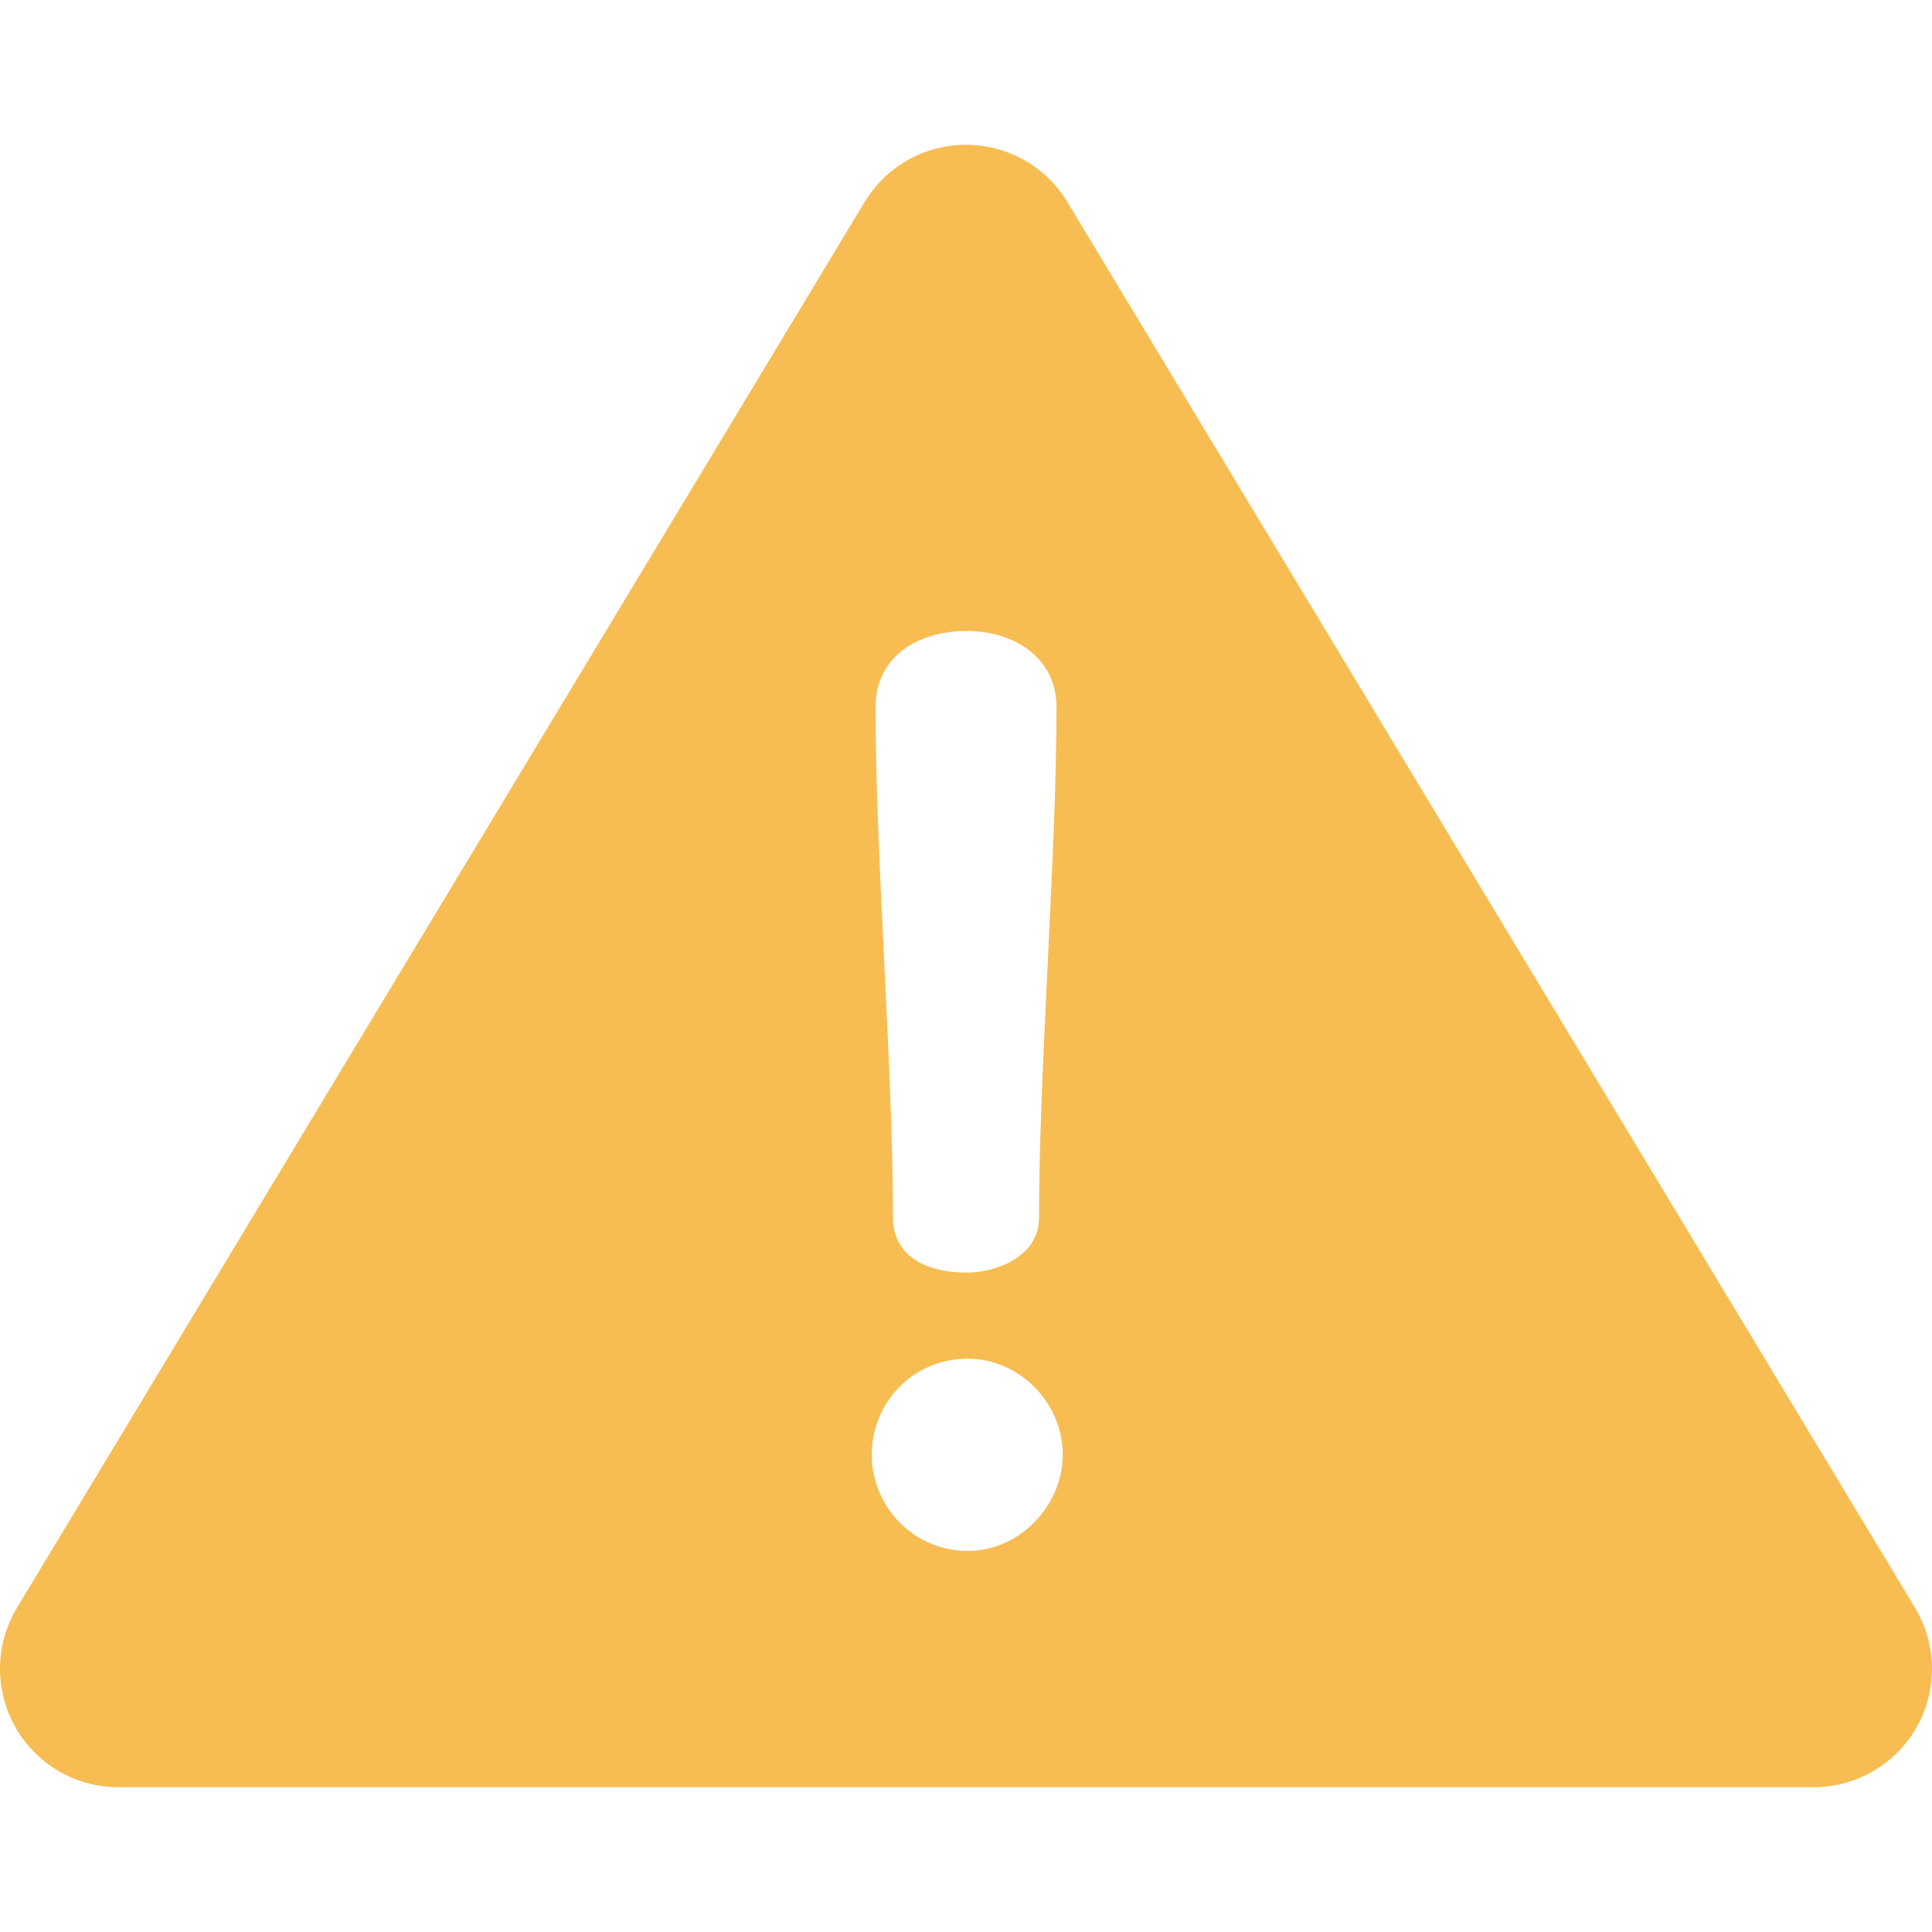
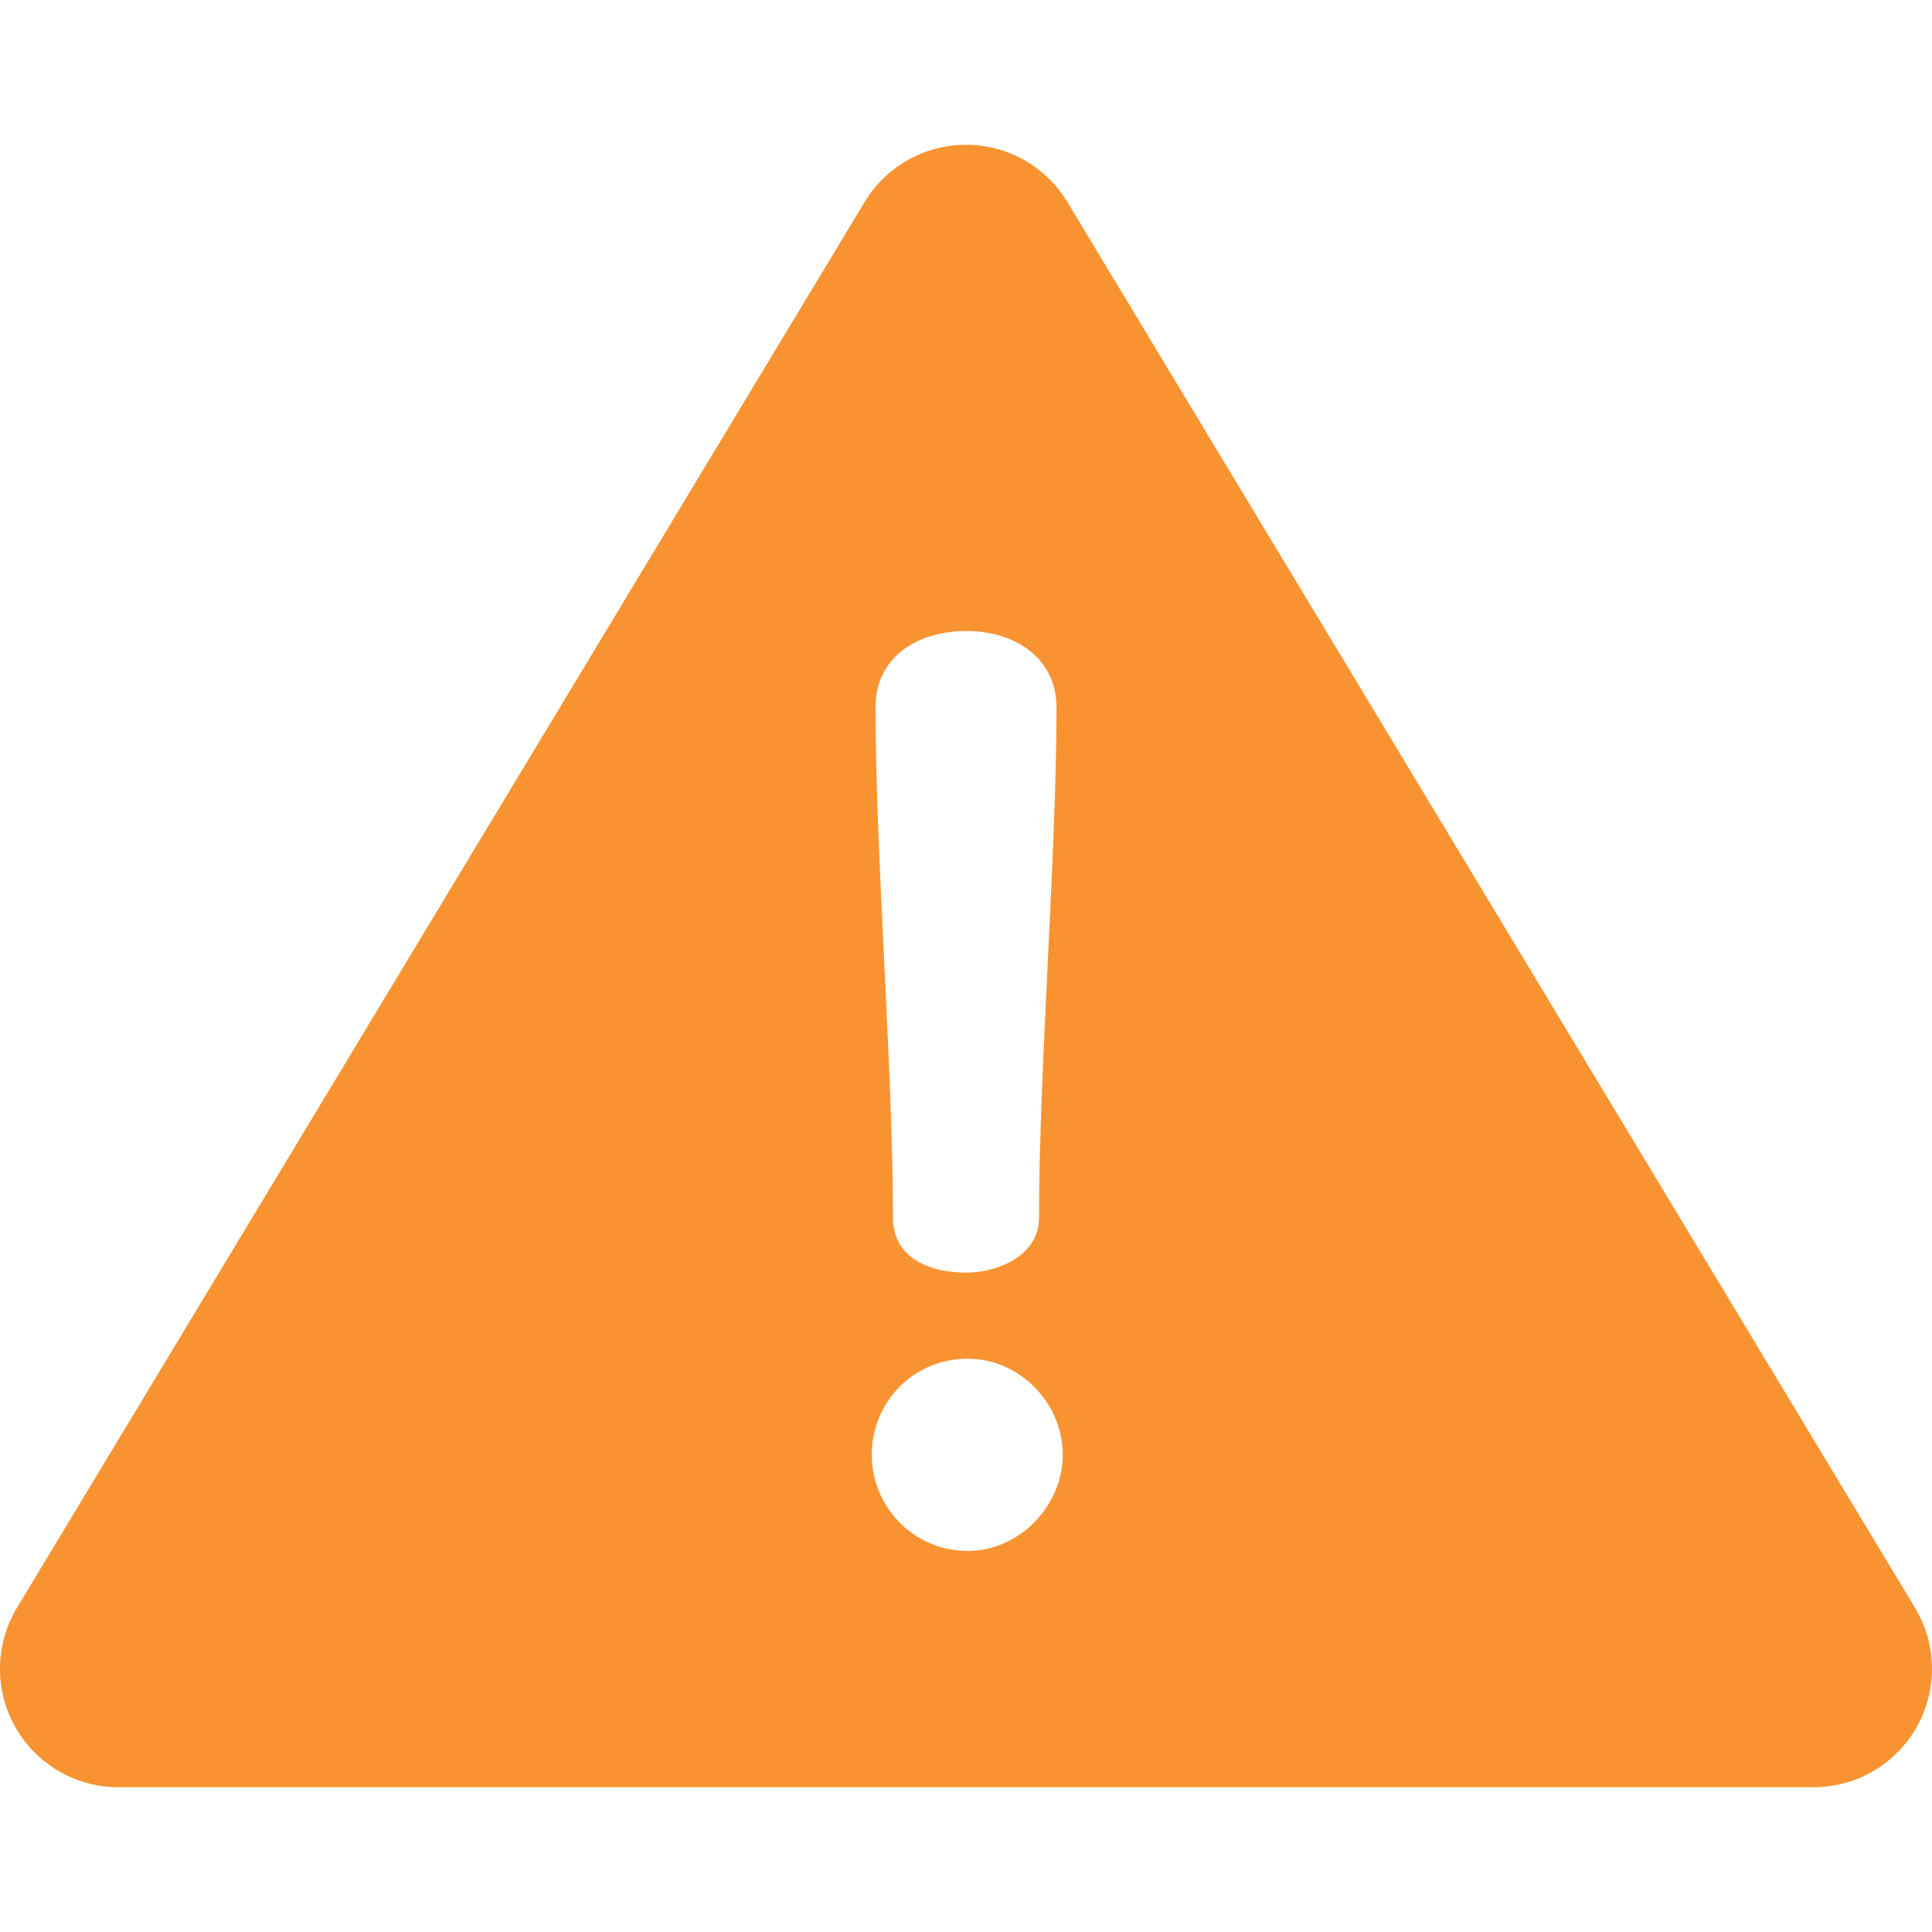
<svg xmlns="http://www.w3.org/2000/svg" enable-background="new 0 0 512 512" height="512" viewBox="0 0 512 512" width="512">
-   <path d="m507.494 426.066-224.63-372.529c-5.677-9.415-15.87-15.172-26.865-15.172s-21.188 5.756-26.865 15.172l-224.628 372.529c-5.842 9.689-6.015 21.774-.451 31.625 5.564 9.852 16.001 15.944 27.315 15.944h449.259c11.314 0 21.751-6.093 27.315-15.944 5.564-9.852 5.392-21.936-.45-31.625zm-251.327-258.839c12.901 0 23.817 7.278 23.817 20.178 0 39.363-4.631 95.929-4.631 135.292 0 10.255-11.247 14.554-19.186 14.554-10.584 0-19.516-4.3-19.516-14.554 0-39.363-4.63-95.929-4.63-135.292 0-12.9 10.584-20.178 24.146-20.178zm.331 243.791c-14.554 0-25.471-11.908-25.471-25.47 0-13.893 10.916-25.47 25.471-25.47 13.562 0 25.14 11.577 25.14 25.47 0 13.562-11.578 25.47-25.14 25.47z" fill="#f7bd52" />
+   <path d="m507.494 426.066-224.63-372.529c-5.677-9.415-15.87-15.172-26.865-15.172s-21.188 5.756-26.865 15.172l-224.628 372.529c-5.842 9.689-6.015 21.774-.451 31.625 5.564 9.852 16.001 15.944 27.315 15.944h449.259c11.314 0 21.751-6.093 27.315-15.944 5.564-9.852 5.392-21.936-.45-31.625zm-251.327-258.839c12.901 0 23.817 7.278 23.817 20.178 0 39.363-4.631 95.929-4.631 135.292 0 10.255-11.247 14.554-19.186 14.554-10.584 0-19.516-4.3-19.516-14.554 0-39.363-4.63-95.929-4.63-135.292 0-12.9 10.584-20.178 24.146-20.178zm.331 243.791c-14.554 0-25.471-11.908-25.471-25.47 0-13.893 10.916-25.47 25.471-25.47 13.562 0 25.14 11.577 25.14 25.47 0 13.562-11.578 25.47-25.14 25.47z" fill="#f89332" />
</svg>
